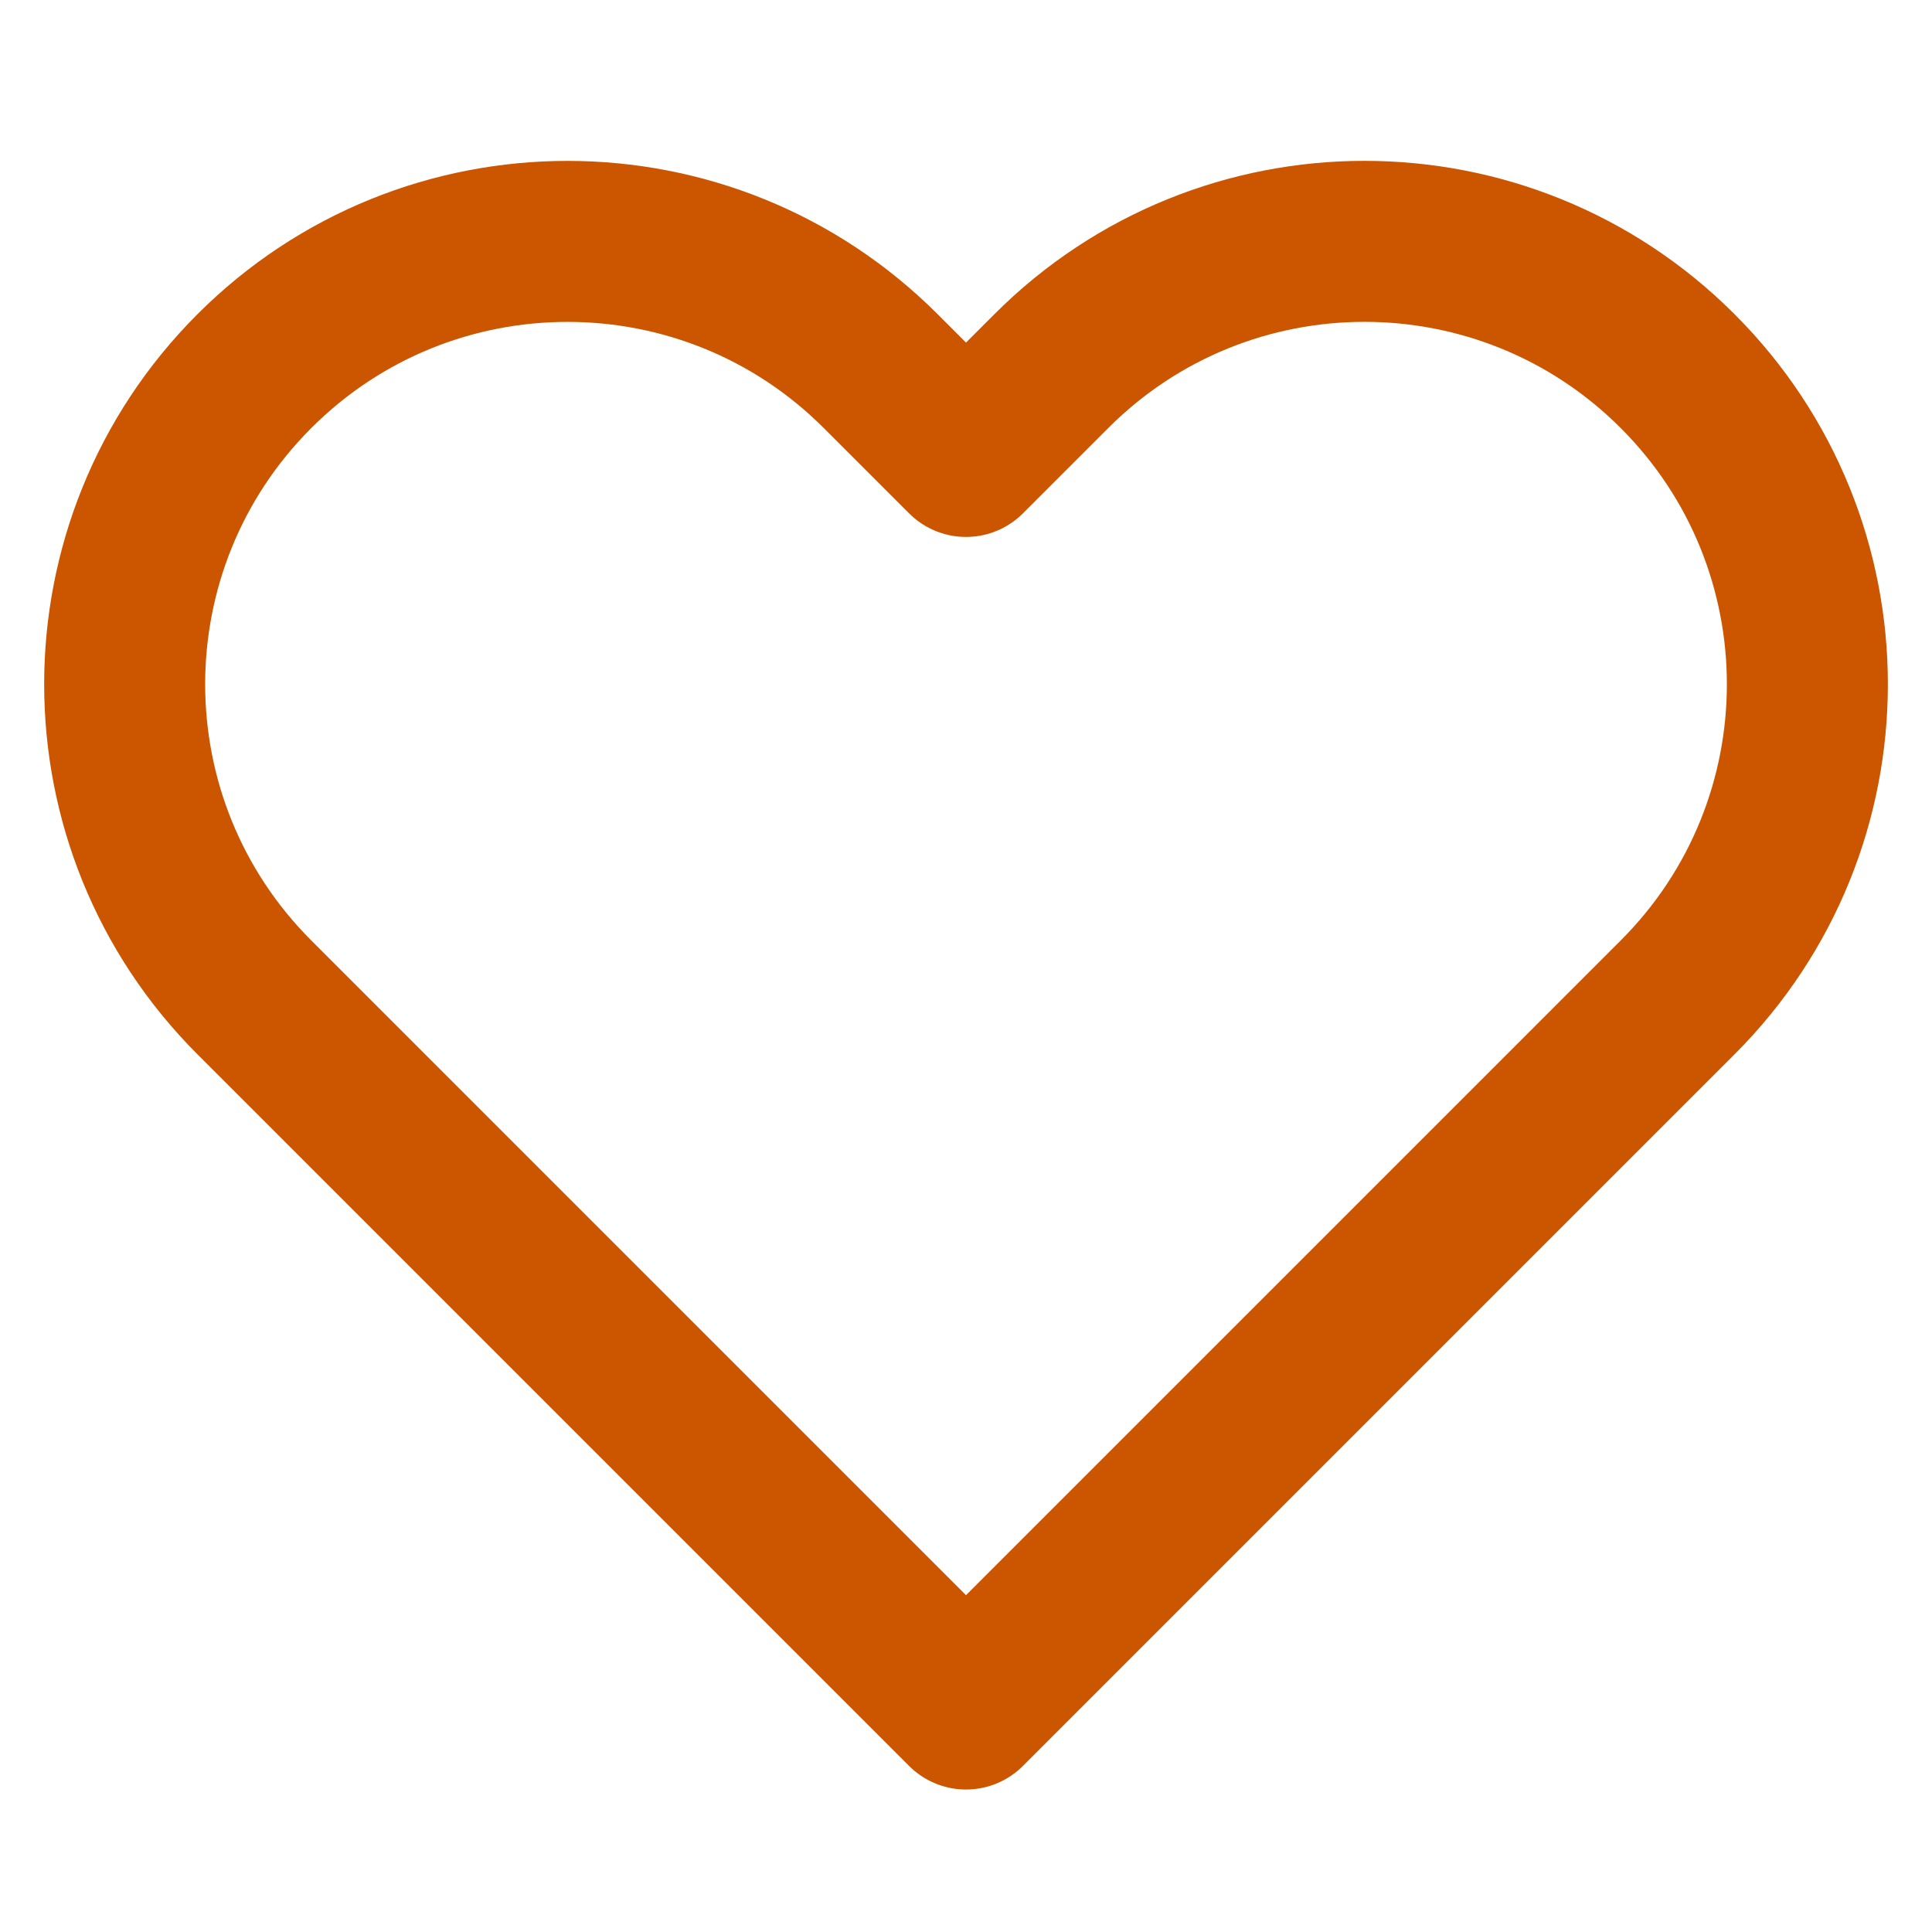
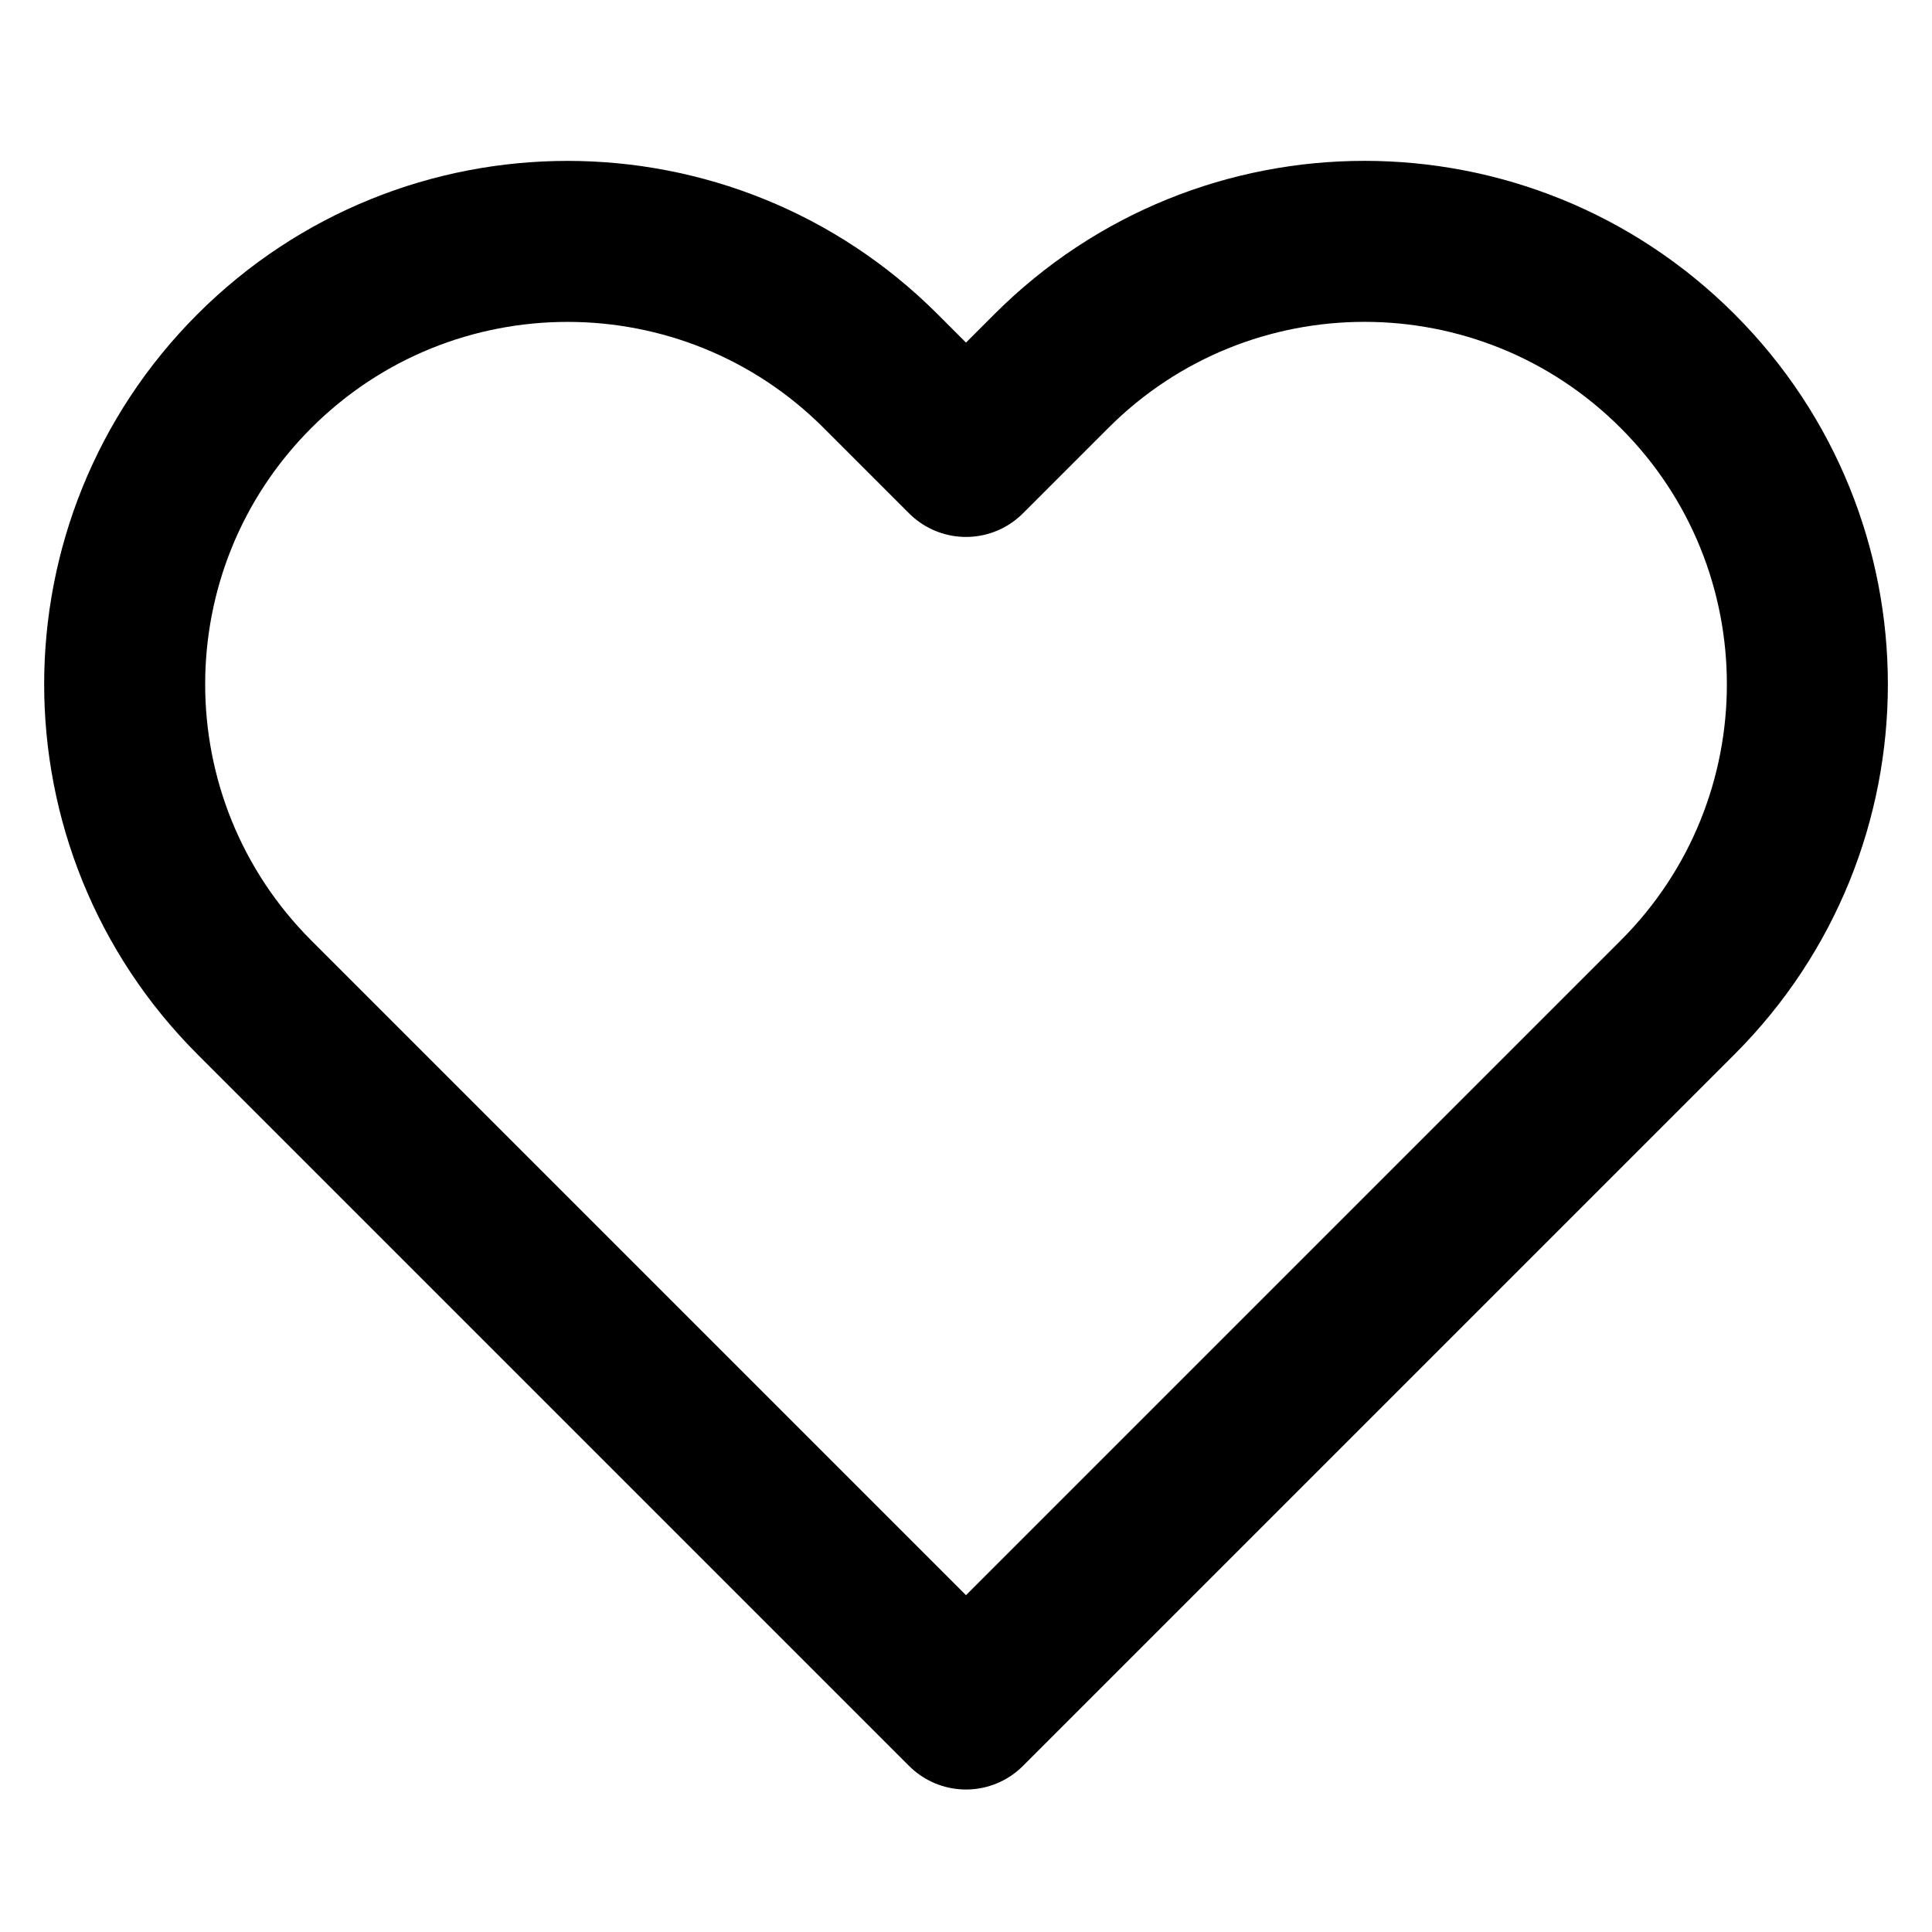
- <svg xmlns="http://www.w3.org/2000/svg" viewBox="0 0 24 24" fill="none" stroke="#CC5500" stroke-width="2" stroke-linecap="round" stroke-linejoin="round">
+ <svg xmlns="http://www.w3.org/2000/svg" width="24" height="24" viewBox="0 0 24 24" fill="none" stroke="currentColor" stroke-width="2" stroke-linecap="round" stroke-linejoin="round">
  <path d="M20.84 4.61a5.5 5.5 0 0 0-7.78 0L12 5.67l-1.06-1.06a5.5 5.5 0 0 0-7.78 7.78l1.06 1.06L12 21.23l7.78-7.78 1.06-1.06a5.5 5.5 0 0 0 0-7.78z" />
</svg>
